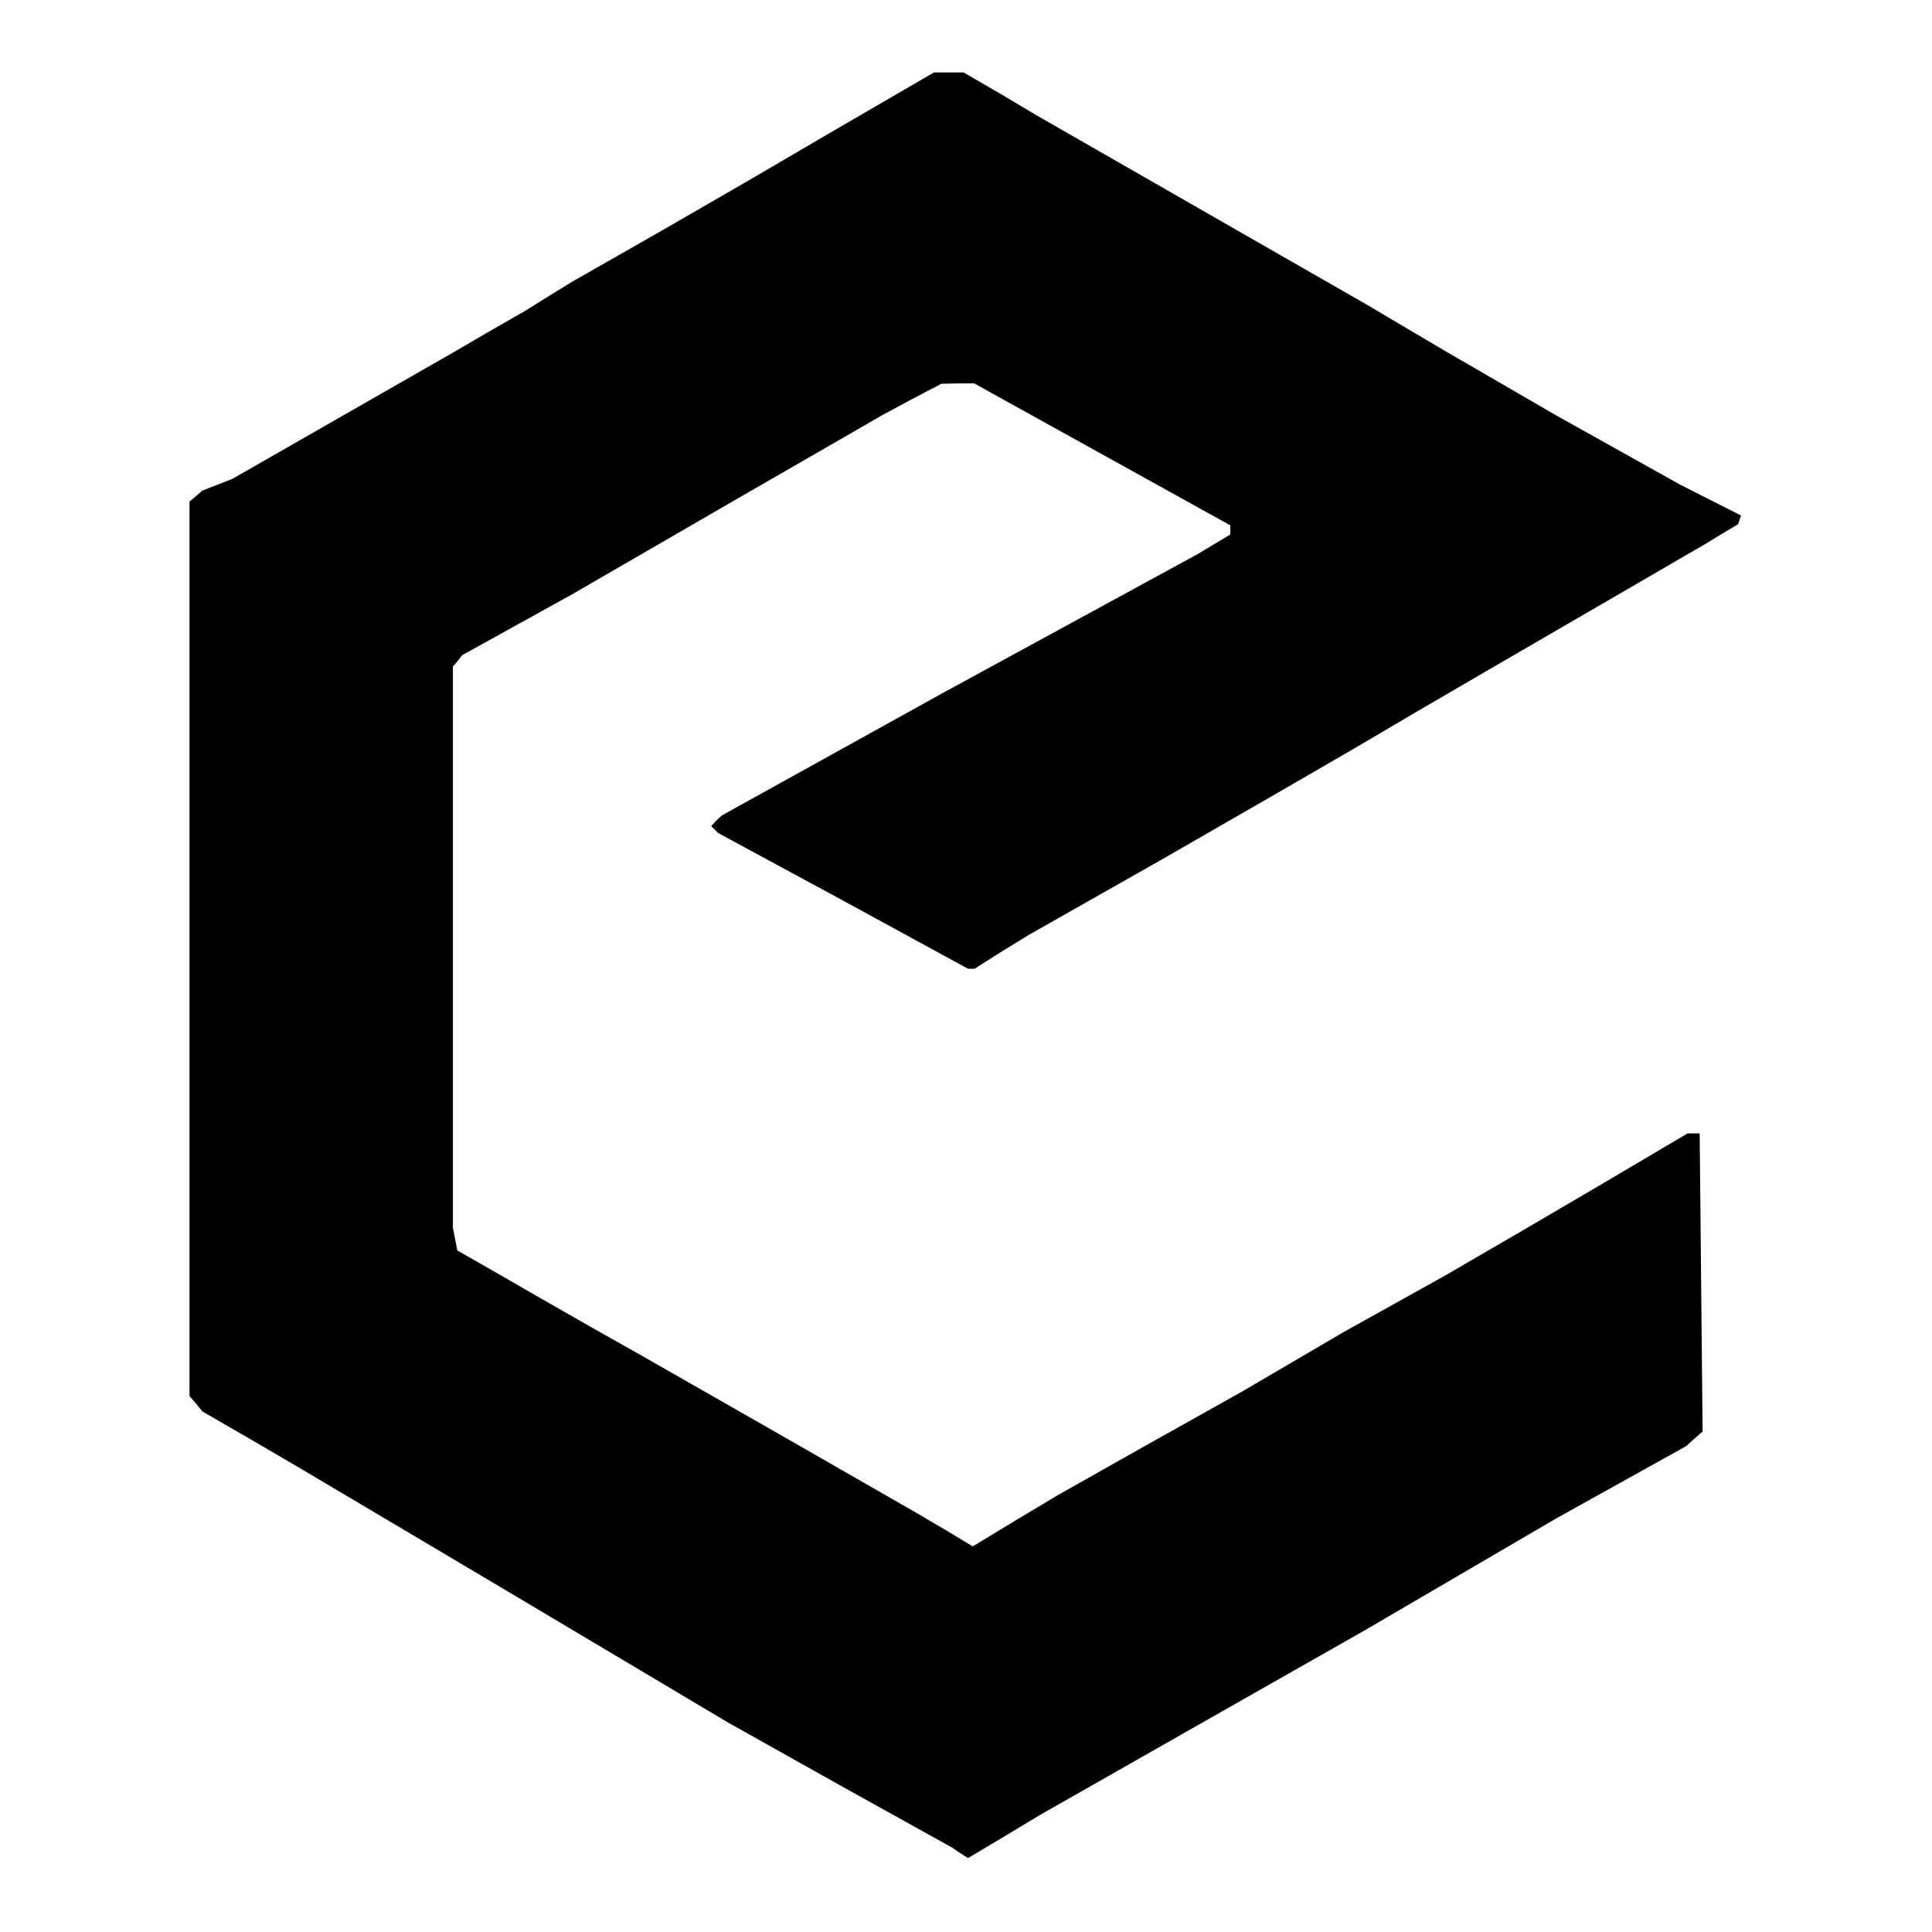
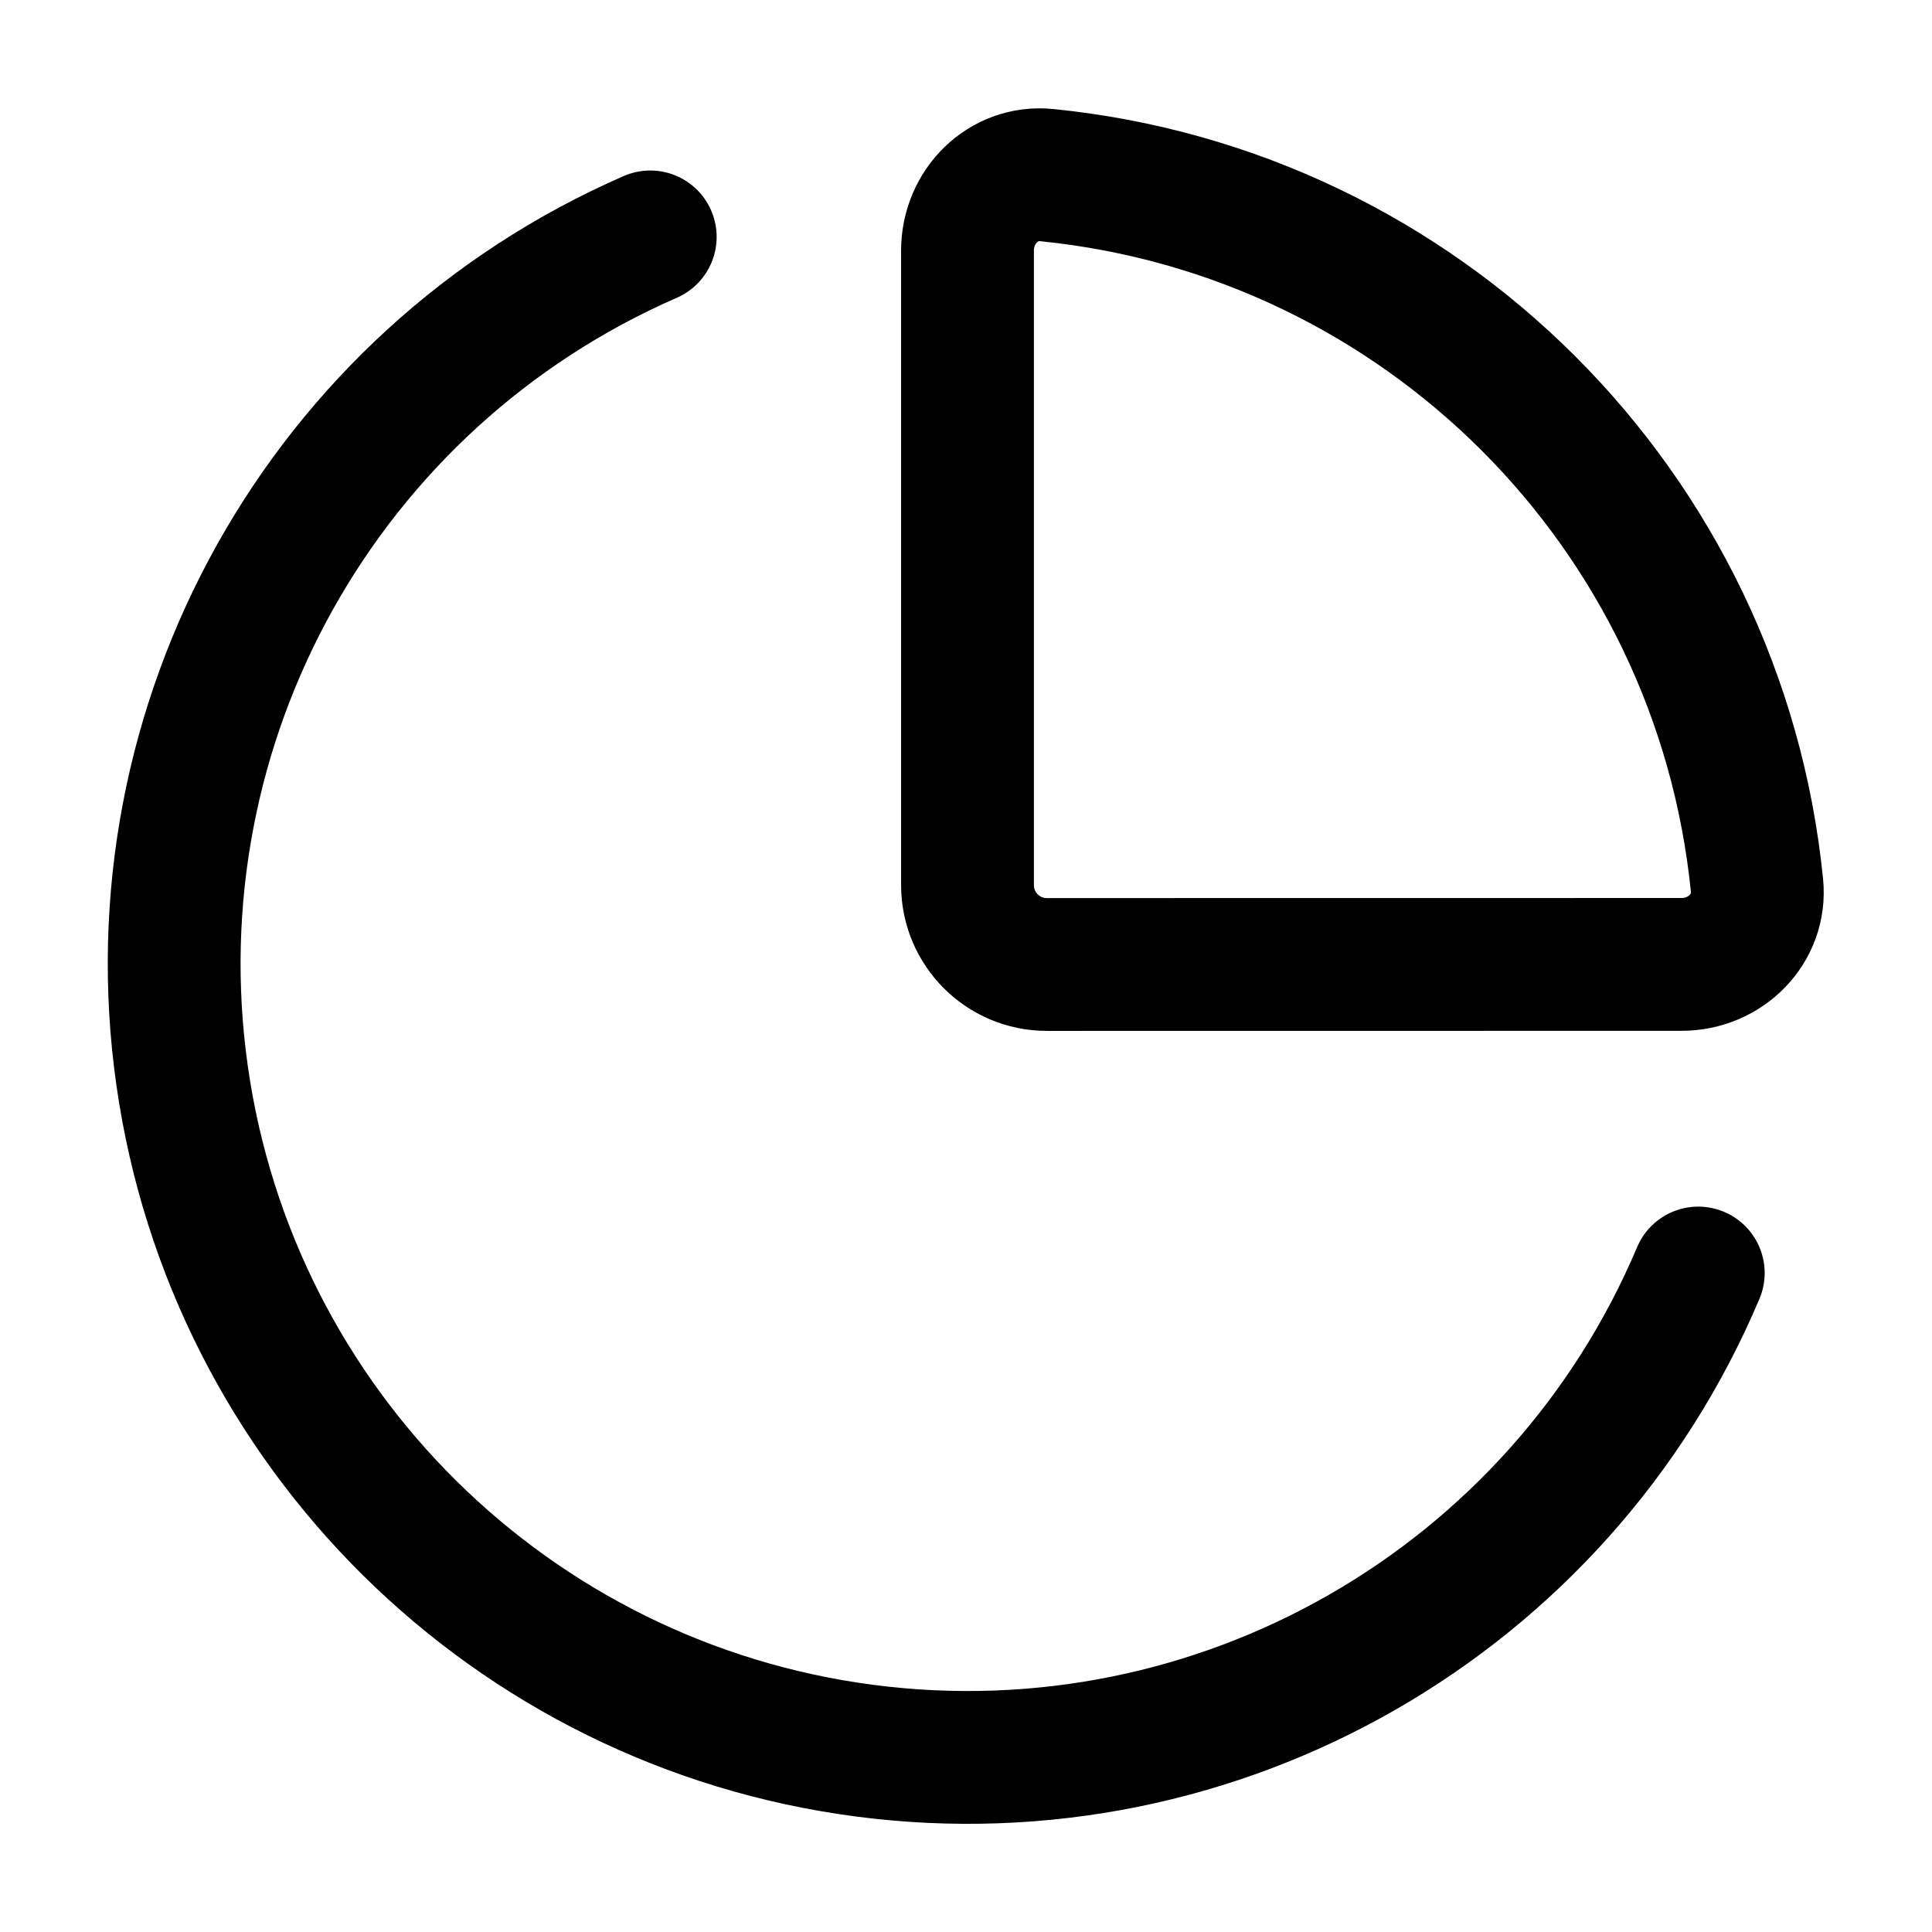
<svg xmlns="http://www.w3.org/2000/svg" viewBox="0 0 24 24" role="img">
-   <g transform="translate(-0.1091,-0.1091) scale(1.009091)" fill="#000" stroke="none">
-     <g transform="translate(2.4411,1) scale(0.0450358) translate(-46.0,-11.0) translate(0,512) scale(0.1,-0.1)" fill-rule="evenodd">
-       <path d="M2235 4859 l-260 -152 -234 -135 -235 -134 -65 -40 -64 -40 -96 -55 -96 -56 -304 -174 -304 -174 -41 -16 -41 -16 -17 -15 -18 -15 0 -1222 0 -1223 18 -21 17 -21 135 -78 135 -79 140 -83 140 -83 155 -92 155 -92 289 -172 289 -172 305 -171 306 -170 22 -15 22 -14 99 59 98 59 225 128 225 128 220 125 220 125 260 152 260 152 178 99 178 99 22 20 23 20 -4 408 -4 407 -16 0 -17 0 -115 -68 -115 -68 -215 -126 -215 -125 -140 -78 -140 -78 -140 -82 -140 -82 -250 -140 -250 -141 -117 -70 -117 -71 -73 44 -73 43 -380 218 -380 217 -140 79 -140 80 -111 64 -112 64 -6 31 -6 31 0 767 0 767 13 15 12 16 150 83 150 83 425 246 425 245 80 43 80 42 45 1 45 0 350 -194 350 -194 0 -13 0 -12 -45 -27 -45 -27 -345 -188 -345 -188 -305 -169 -305 -169 -15 -14 -14 -15 9 -9 10 -10 342 -185 341 -186 9 0 9 0 74 47 75 46 180 102 180 102 165 95 165 95 95 55 95 55 175 103 175 102 310 180 310 180 44 27 44 26 4 12 4 12 -83 42 -83 42 -170 95 -170 95 -150 87 -150 87 -110 65 -110 65 -450 258 -450 258 -99 59 -100 58 -41 0 -40 0 -260 -151z" />
-     </g>
+   <g transform="translate(0.1934,0.1539) scale(0.985529)" fill="none" stroke="#000" stroke-width="1.674" stroke-linecap="round" stroke-linejoin="round">
+     <path d="M21 12c.552 0 1.005-.449.95-.998a10 10 0 0 0-8.953-8.951c-.55-.055-.998.398-.998.95v8a1 1 0 0 0 1 1z" />
+     <path d="M21.21 15.89A10 10 0 1 1 8 2.83" />
  </g>
</svg>
